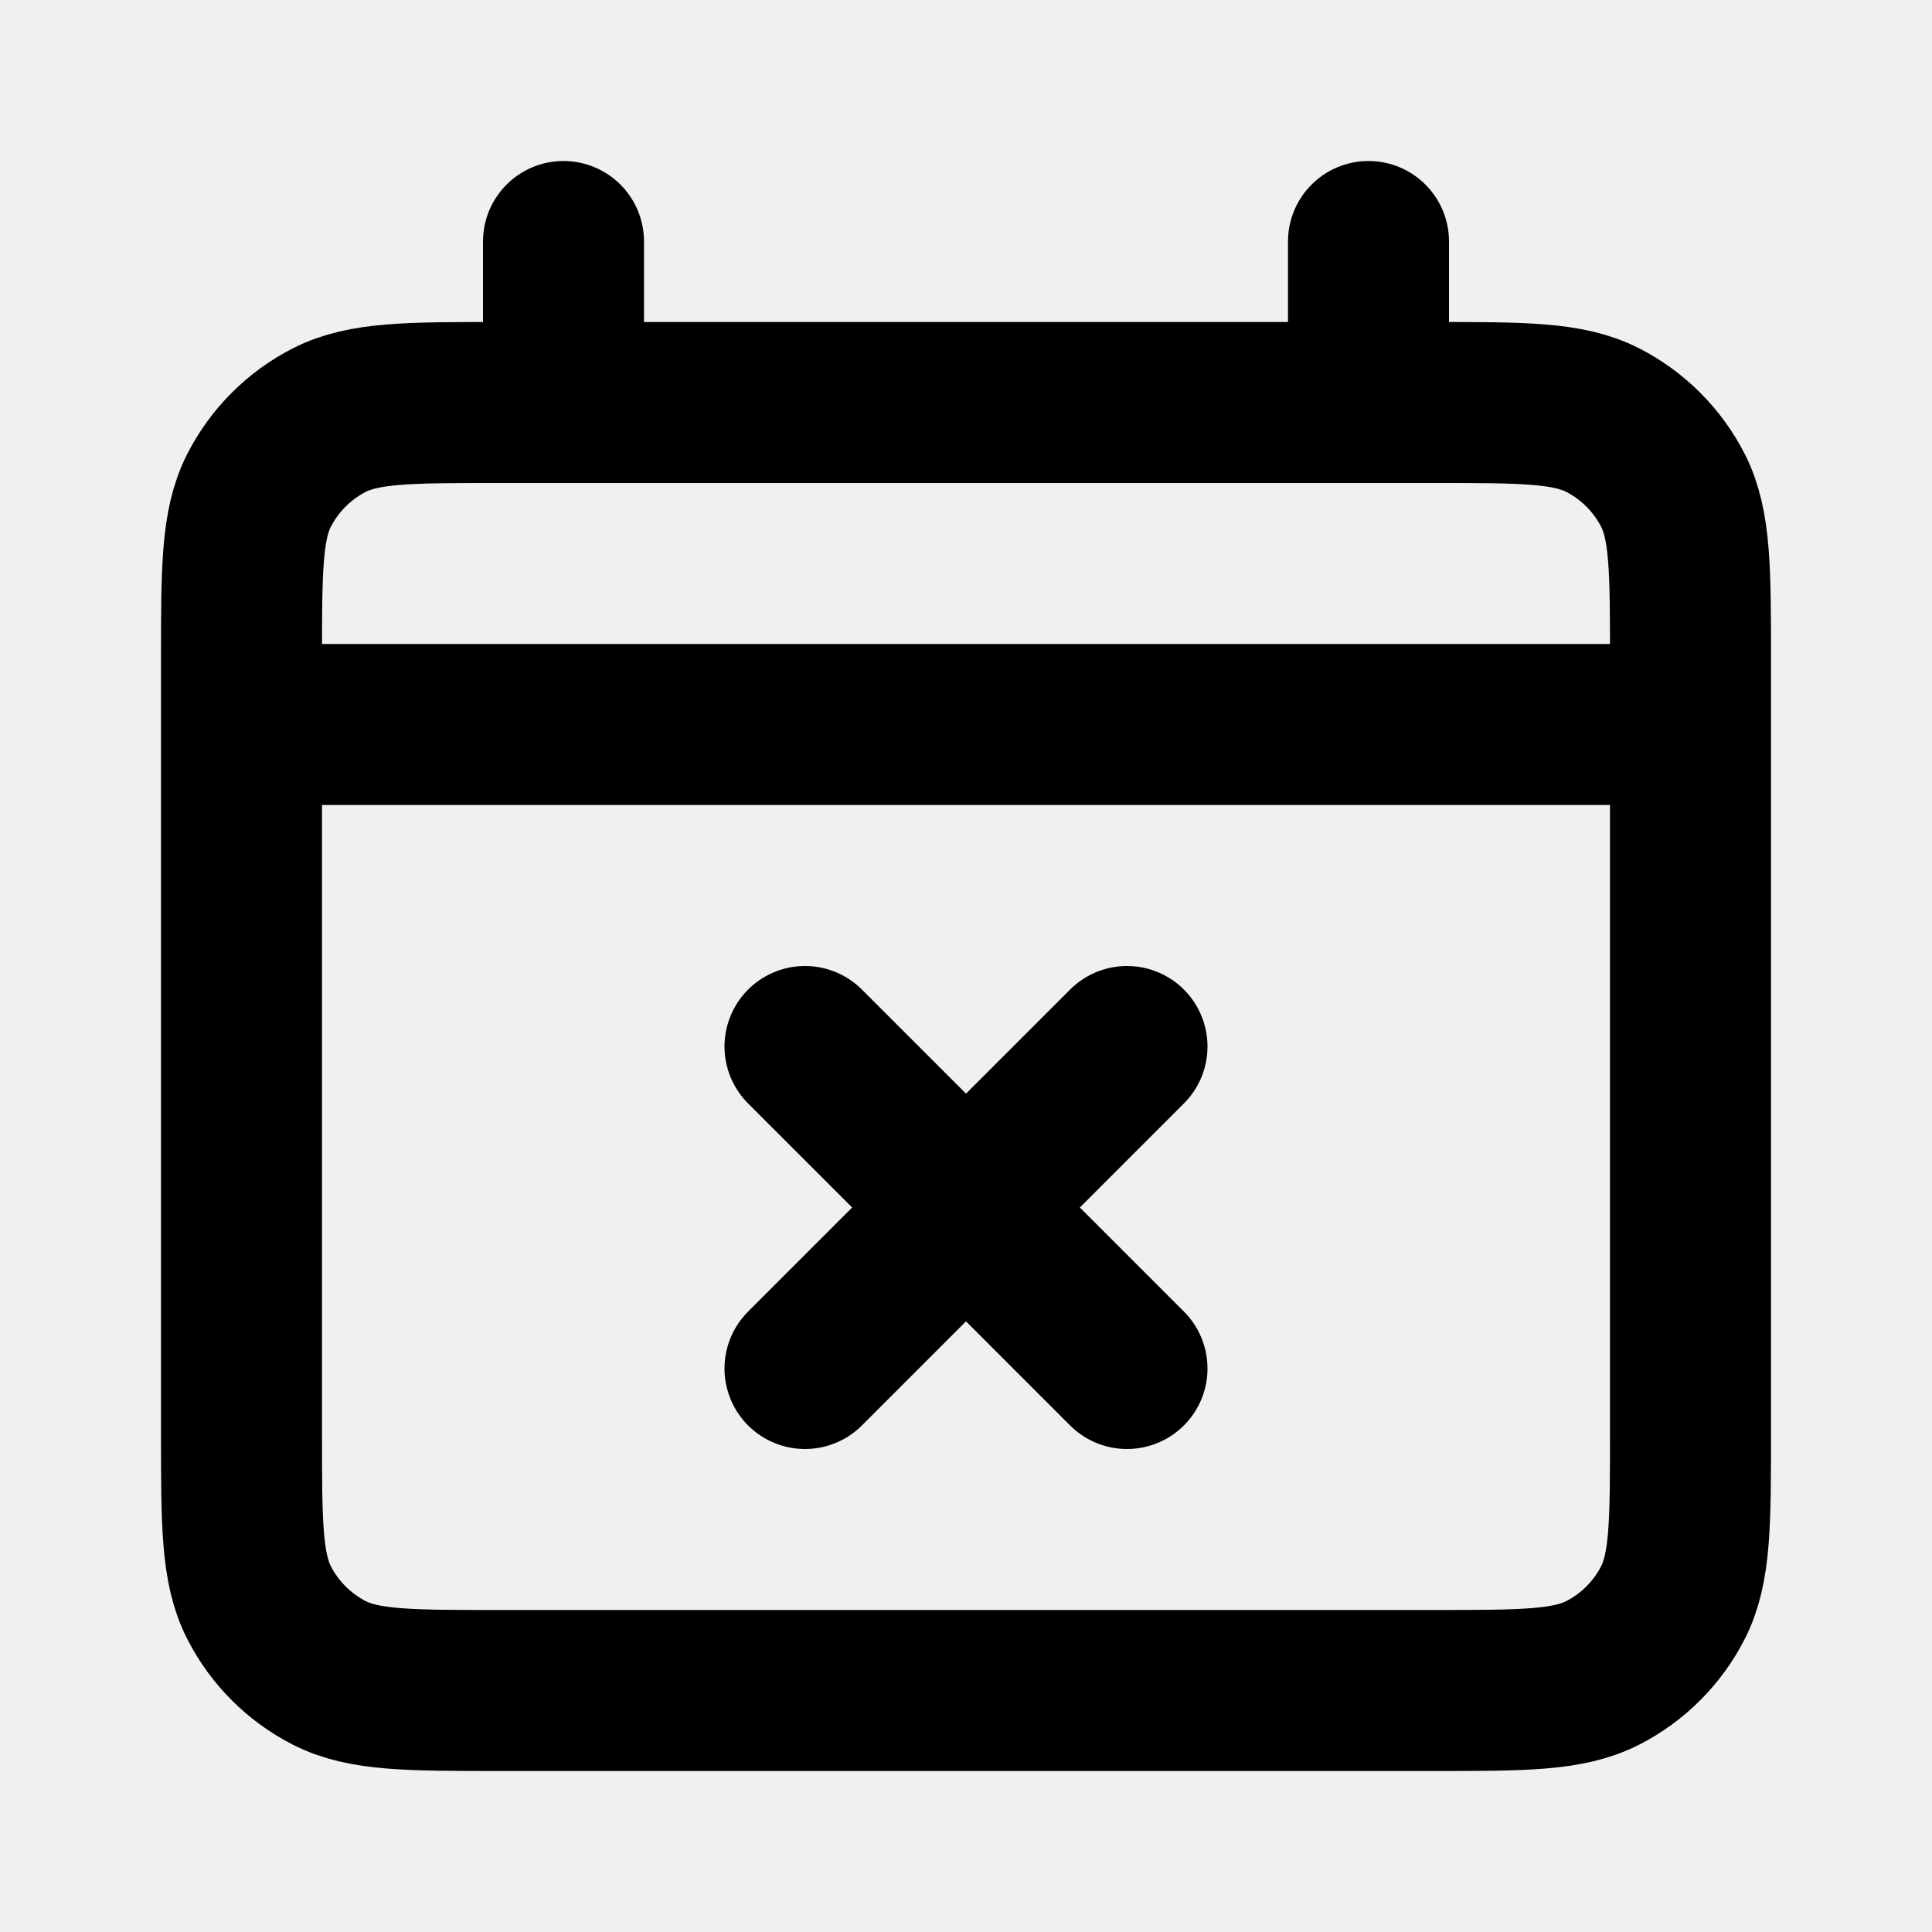
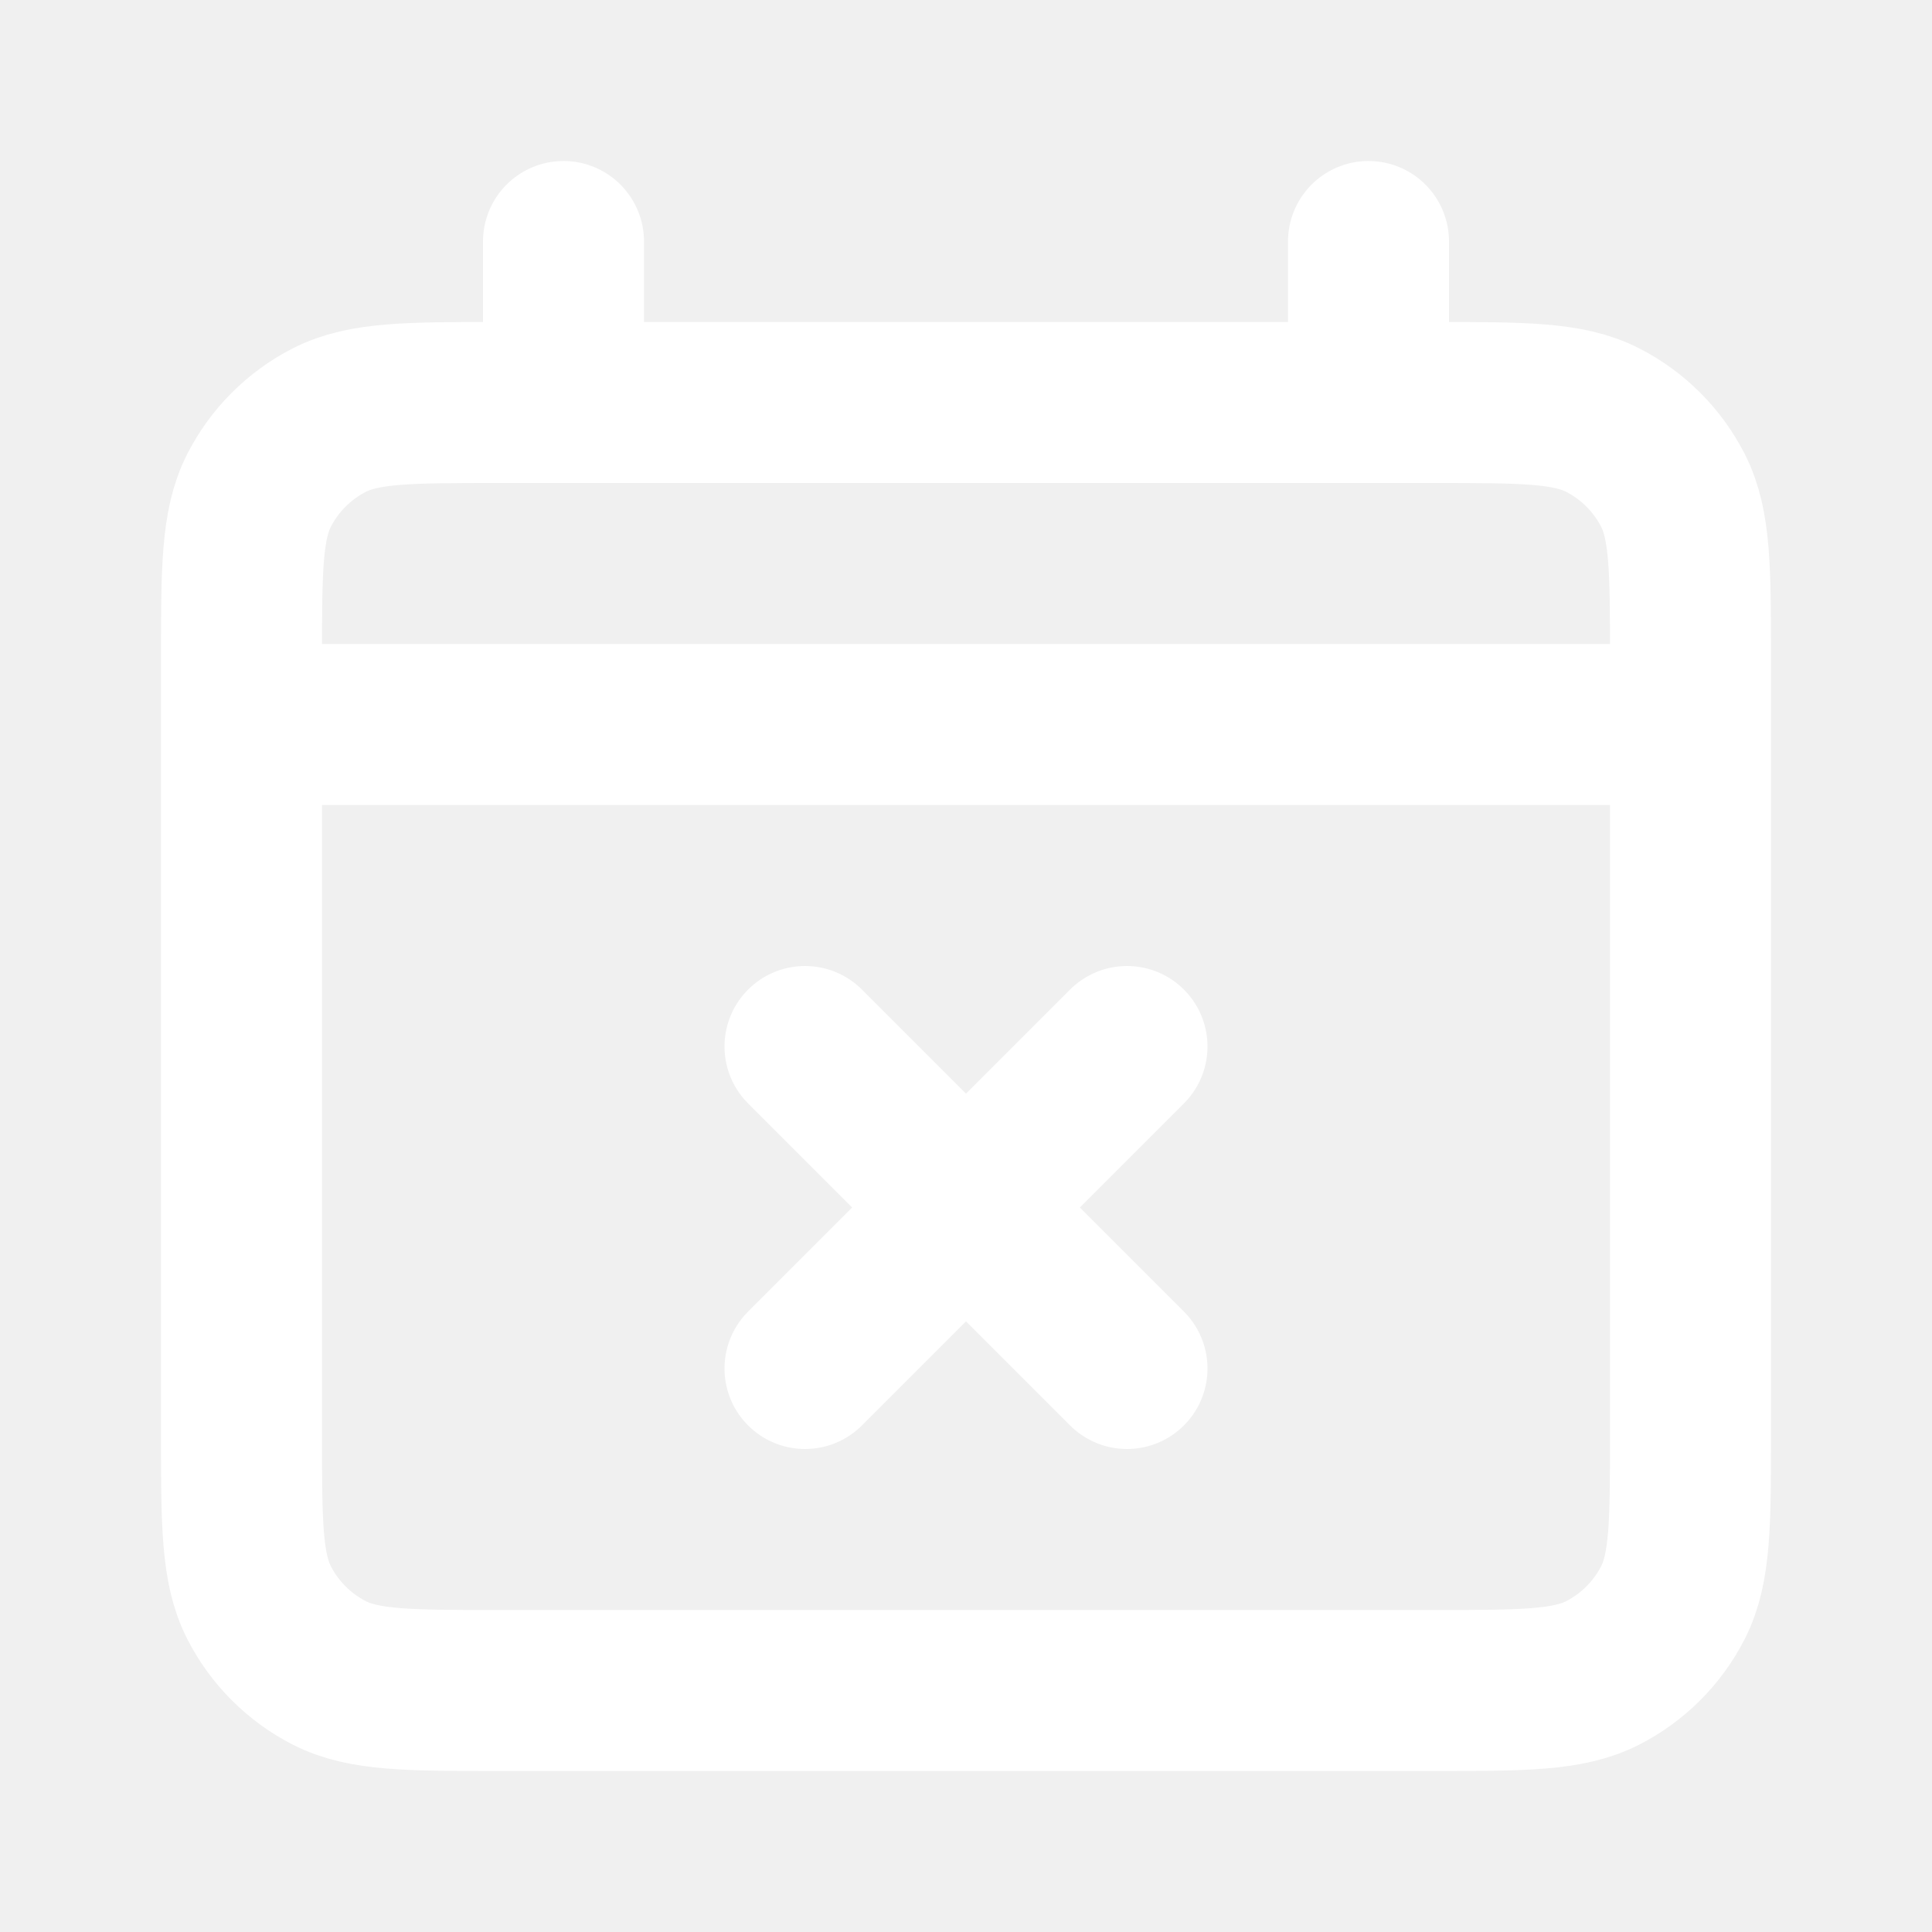
<svg xmlns="http://www.w3.org/2000/svg" width="800px" height="800px" viewBox="0 0 24 24" fill="none">
-   <path d="M10 13L14 17M14 13L10 17M3 9H21M7 3V5M17 3V5M6.2 21H17.8C18.92 21 19.48 21 19.908 20.782C20.284 20.59 20.59 20.284 20.782 19.908C21 19.48 21 18.92 21 17.8V8.2C21 7.08 21 6.52 20.782 6.092C20.59 5.716 20.284 5.41 19.908 5.218C19.48 5 18.92 5 17.8 5H6.2C5.08 5 4.52 5 4.092 5.218C3.716 5.41 3.41 5.716 3.218 6.092C3 6.52 3 7.08 3 8.2V17.8C3 18.92 3 19.48 3.218 19.908C3.41 20.284 3.716 20.59 4.092 20.782C4.52 21 5.08 21 6.2 21Z" stroke="#000000" stroke-width="2" stroke-linecap="round" stroke-linejoin="round" />
+   <path d="M10 13L14 17M14 13L10 17M3 9H21M7 3V5M17 3V5M6.2 21H17.8C18.92 21 19.48 21 19.908 20.782C20.284 20.59 20.59 20.284 20.782 19.908C21 19.48 21 18.92 21 17.8V8.2C21 7.08 21 6.52 20.782 6.092C20.59 5.716 20.284 5.41 19.908 5.218C19.48 5 18.92 5 17.8 5H6.2C5.08 5 4.52 5 4.092 5.218C3.716 5.41 3.41 5.716 3.218 6.092C3 6.52 3 7.08 3 8.2V17.8C3 18.92 3 19.48 3.218 19.908C3.41 20.284 3.716 20.59 4.092 20.782C4.52 21 5.08 21 6.2 21Z" stroke="#ffffff" stroke-width="2" stroke-linecap="round" stroke-linejoin="round" />
</svg>
